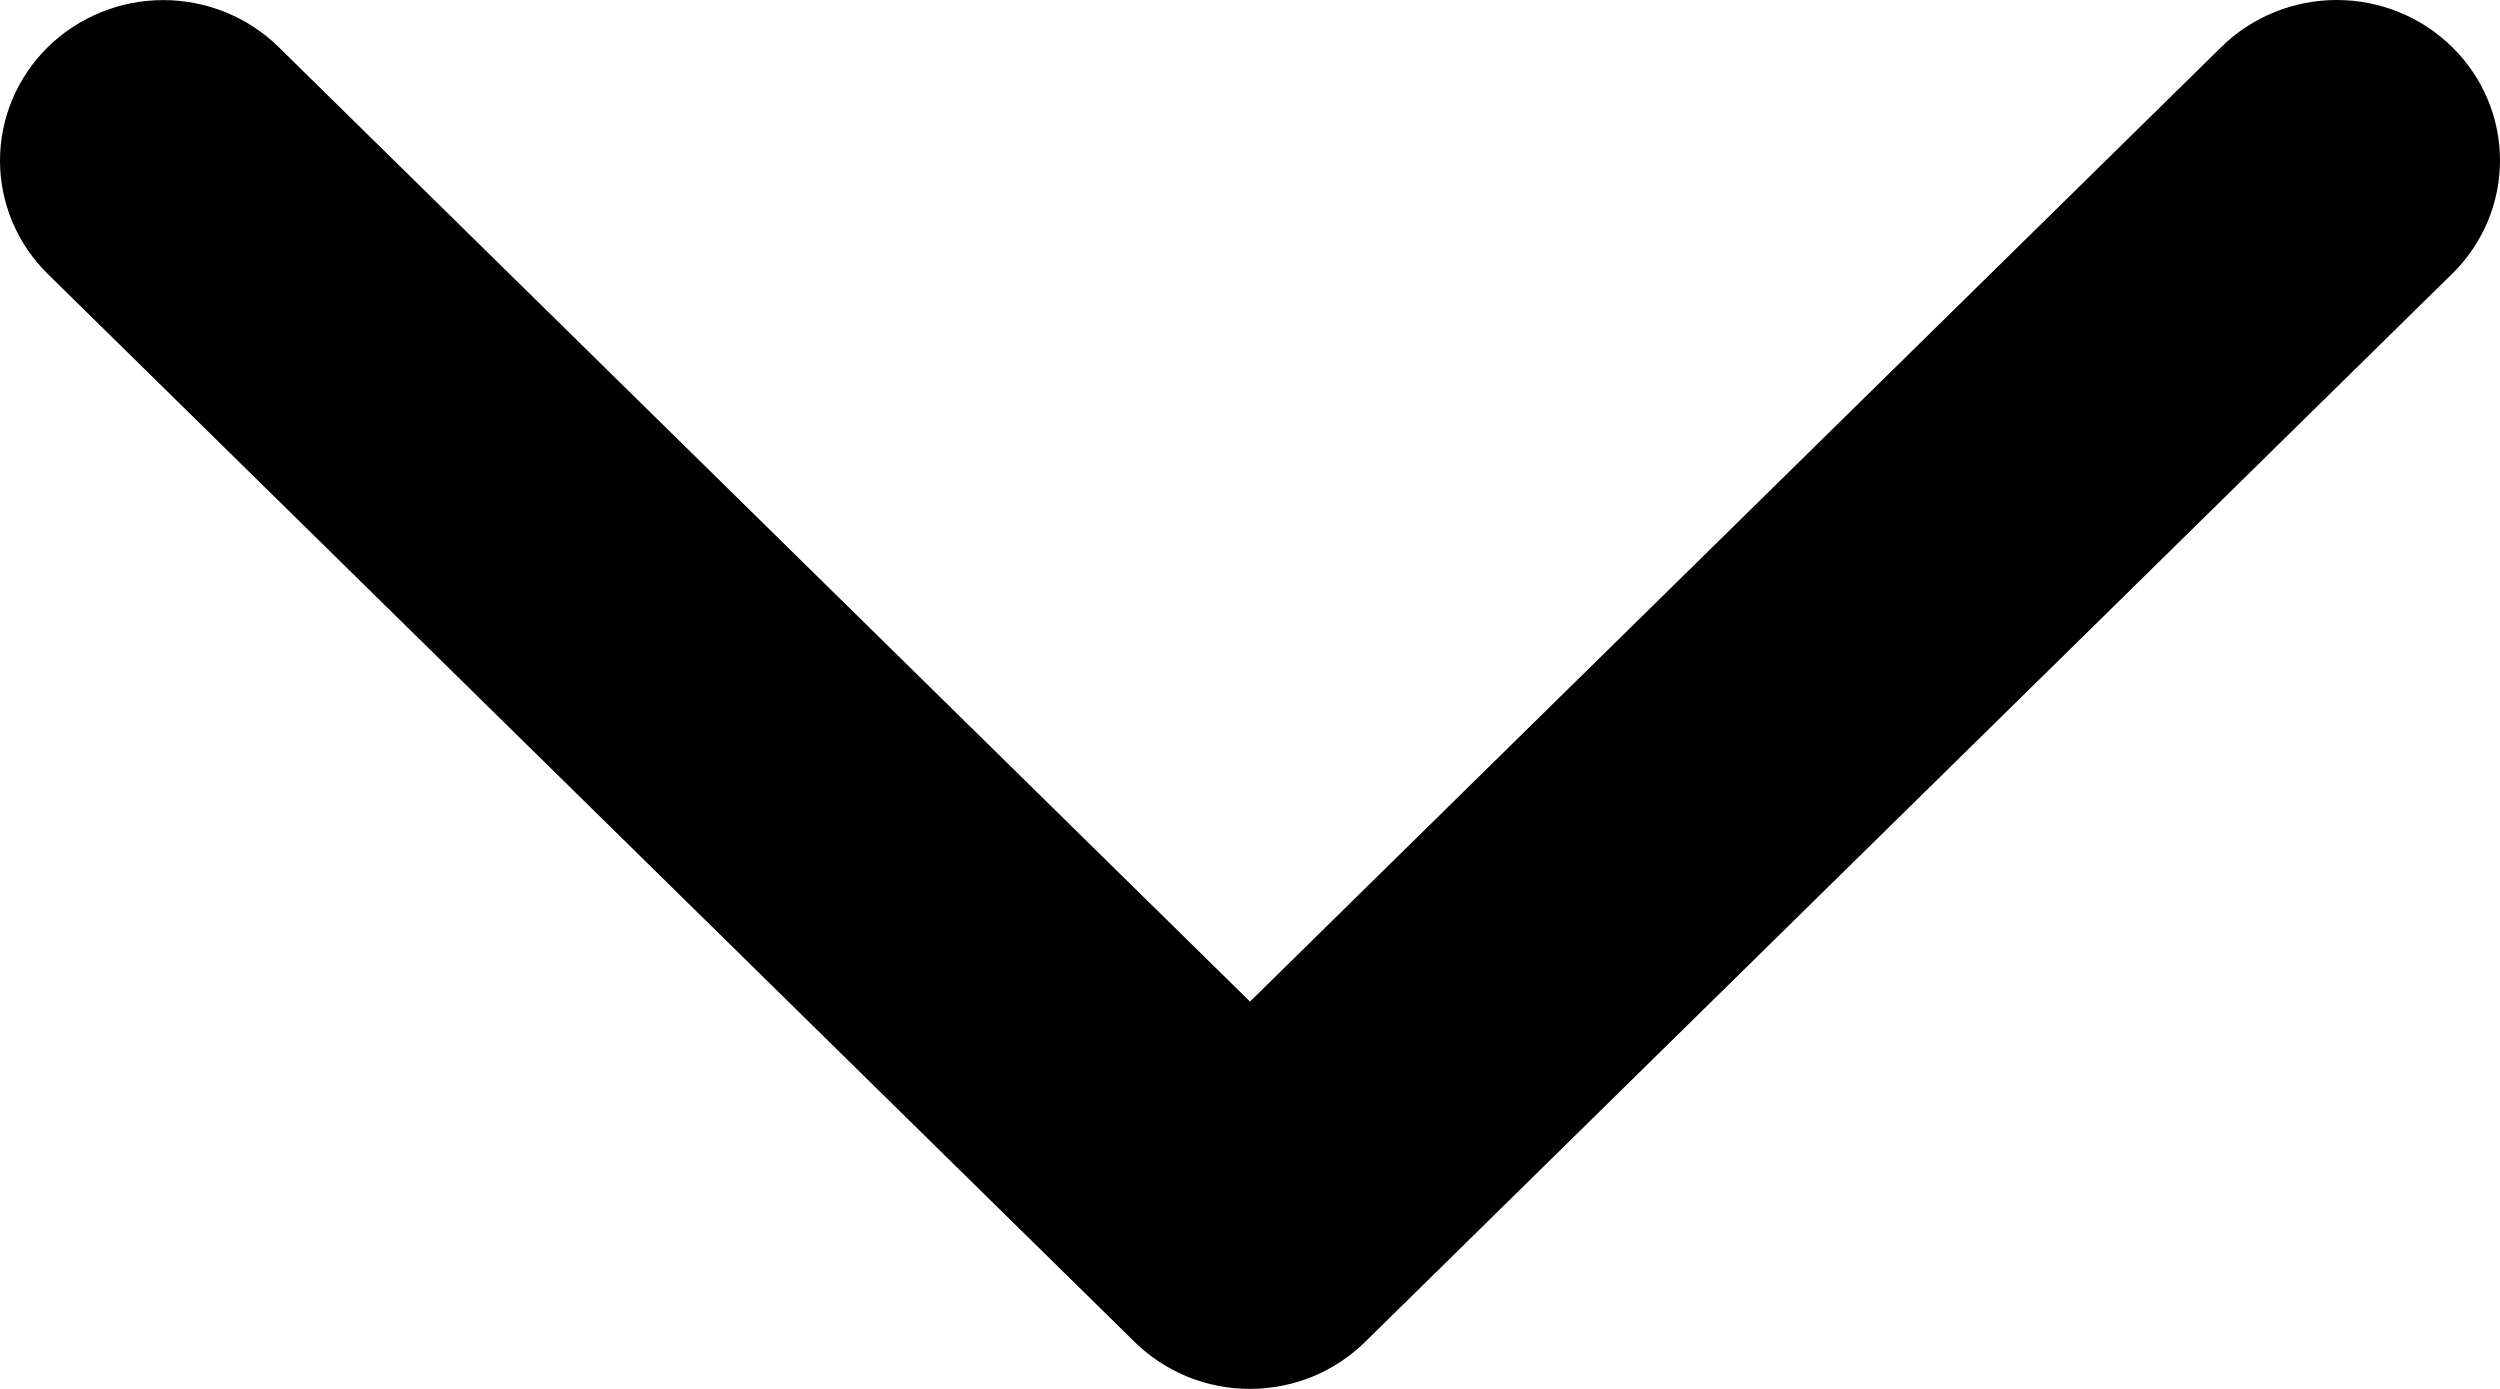
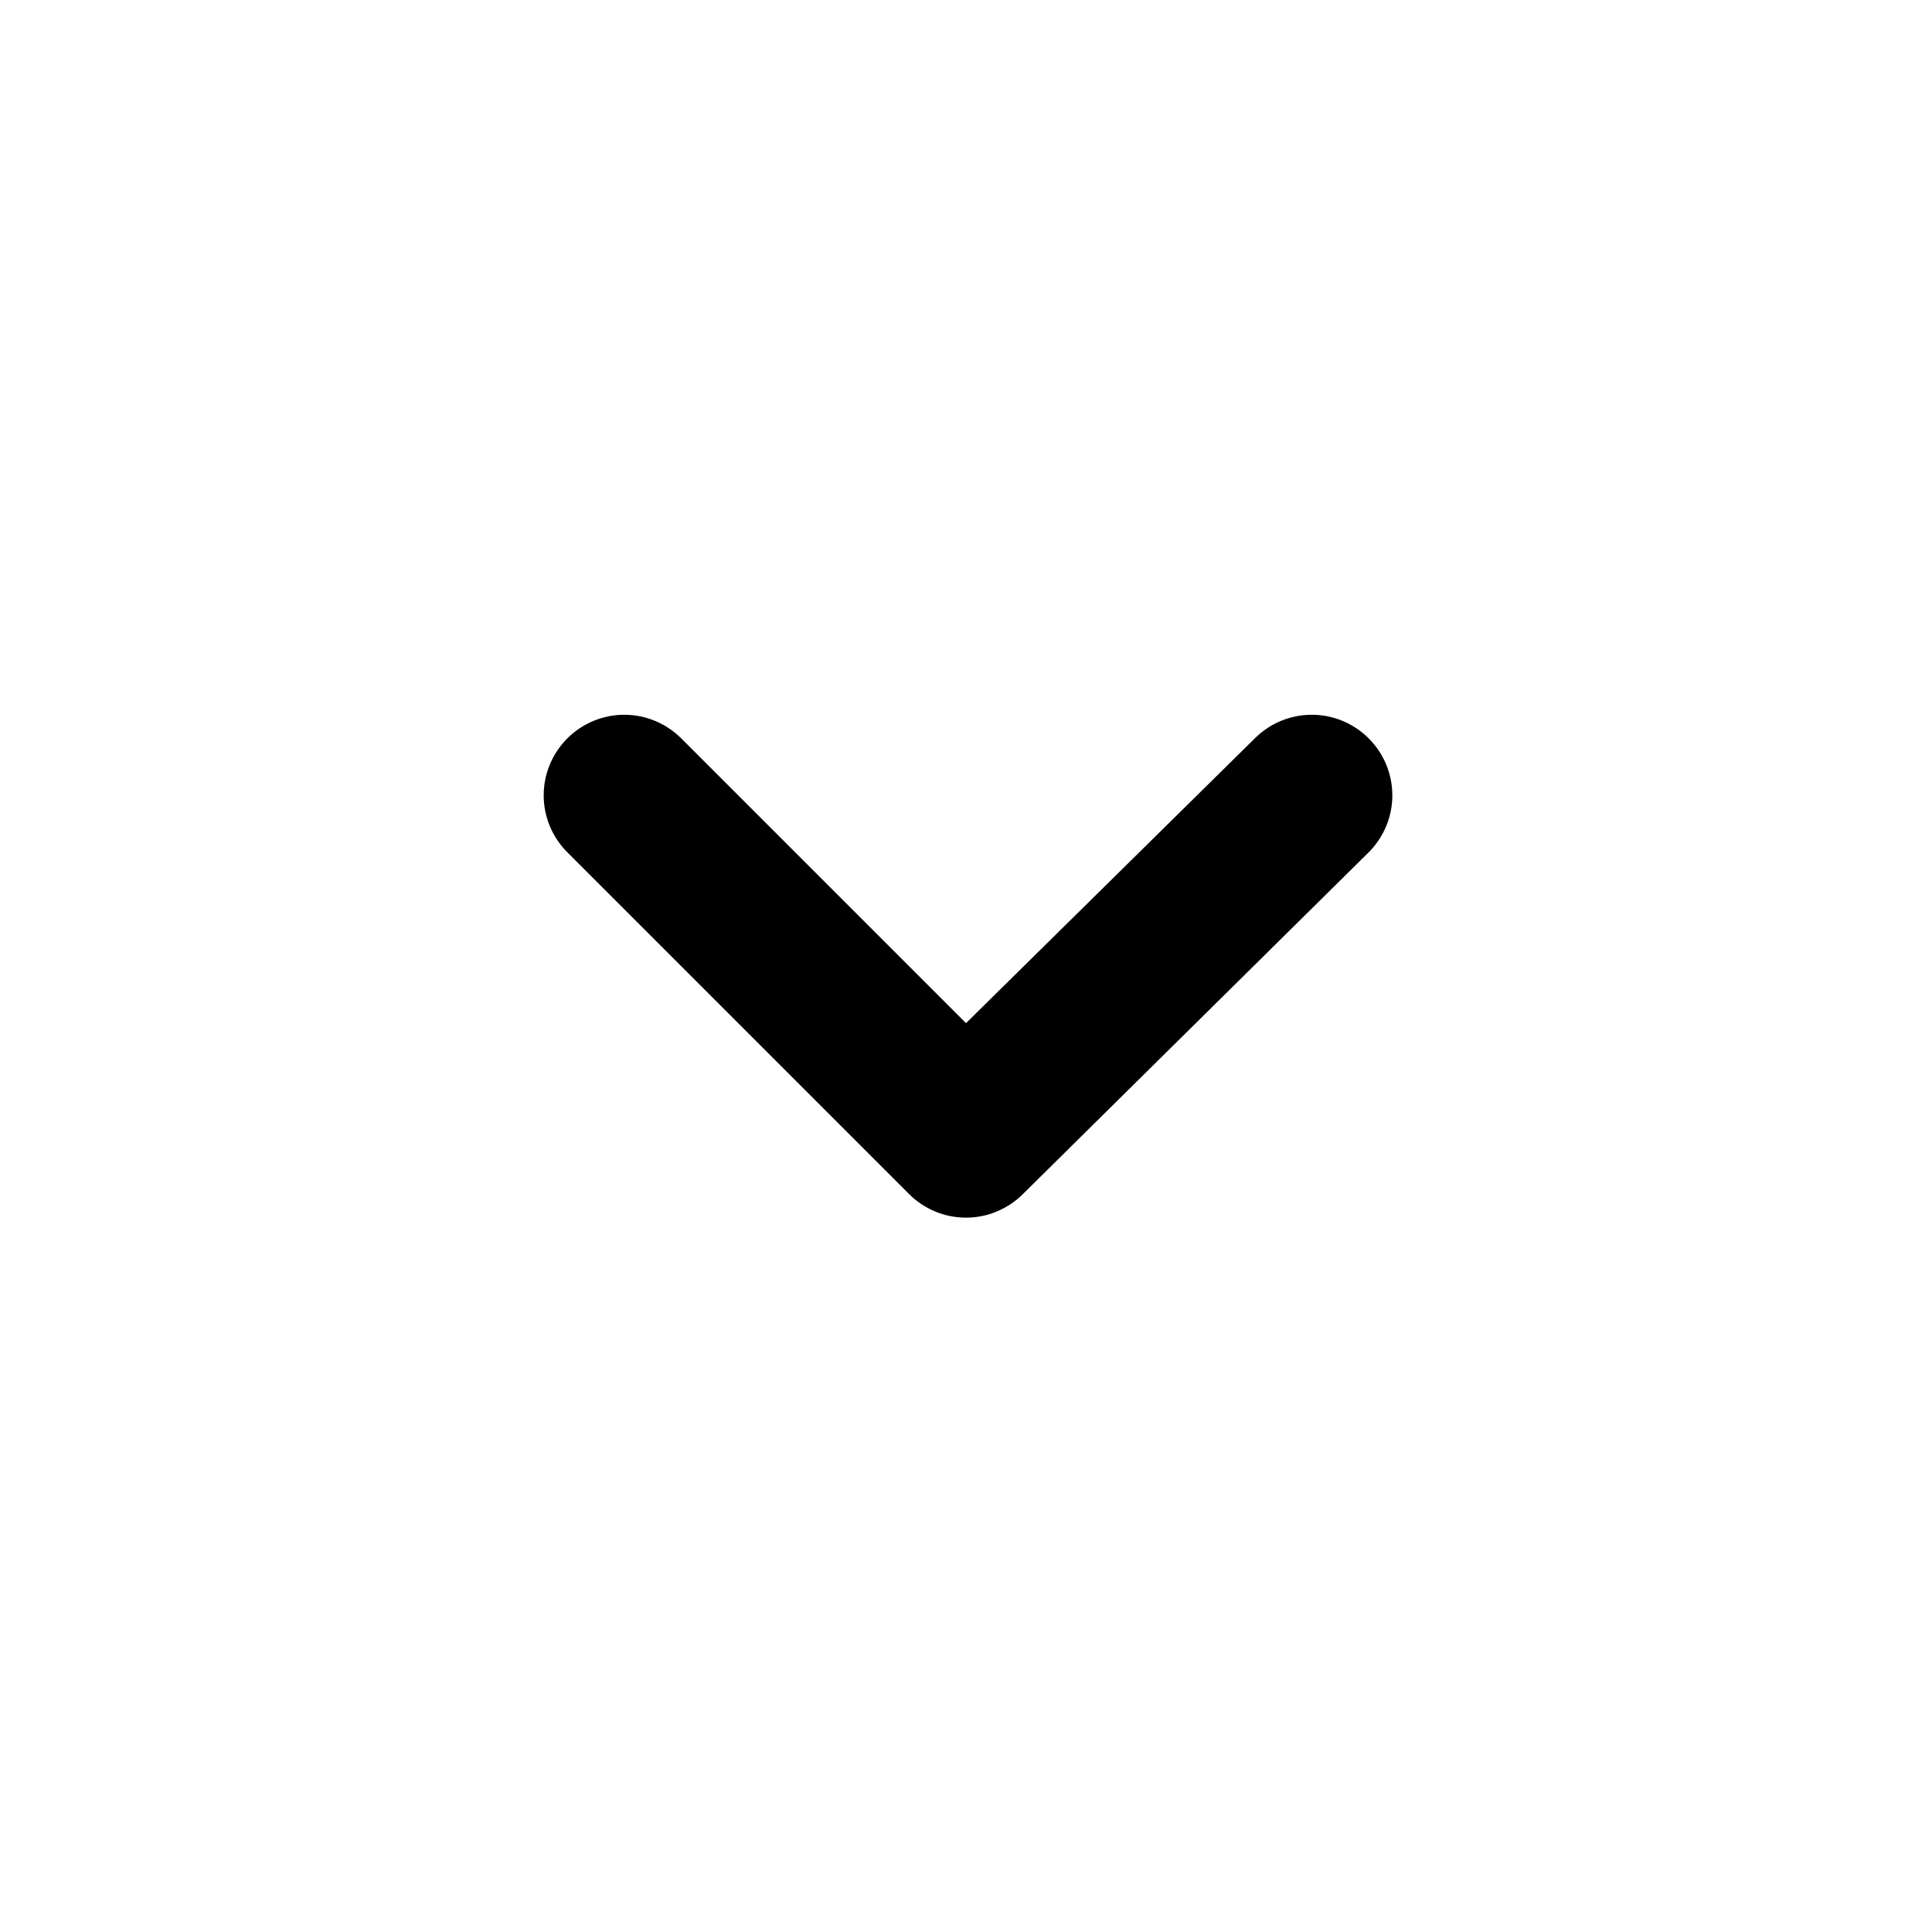
- <svg xmlns="http://www.w3.org/2000/svg" width="27" height="15" viewBox="0 0 27 15" fill="none">
-   <path d="M26.481 2.959L14.745 14.491C14.582 14.652 14.387 14.78 14.174 14.868C13.96 14.955 13.73 15 13.498 15C13.267 15 13.037 14.955 12.823 14.868C12.61 14.78 12.415 14.652 12.252 14.491L0.516 2.959C0.186 2.635 -4.9273e-09 2.194 0 1.734C4.92801e-09 1.275 0.186 0.834 0.516 0.509C0.847 0.184 1.296 0.001 1.763 0.001C2.231 0.001 2.68 0.184 3.01 0.509L13.5 10.817L23.99 0.508C24.32 0.183 24.769 0 25.237 0C25.704 0 26.153 0.183 26.483 0.508C26.814 0.832 27 1.273 27 1.733C27 2.192 26.814 2.633 26.483 2.958L26.481 2.959Z" fill="black" />
+ <svg xmlns="http://www.w3.org/2000/svg" width="24" height="24" viewBox="0 0 24 24" fill="none">
+   <path d="M17 9.17C16.813 8.984 16.559 8.879 16.295 8.879C16.031 8.879 15.777 8.984 15.59 9.17L12 12.71L8.46 9.17C8.273 8.984 8.019 8.879 7.755 8.879C7.491 8.879 7.237 8.984 7.05 9.17C6.956 9.263 6.882 9.374 6.831 9.495C6.78 9.617 6.754 9.748 6.754 9.88C6.754 10.012 6.78 10.143 6.831 10.265C6.882 10.386 6.956 10.497 7.05 10.59L11.29 14.83C11.383 14.924 11.493 14.998 11.615 15.049C11.737 15.1 11.868 15.126 12 15.126C12.132 15.126 12.263 15.1 12.384 15.049C12.506 14.998 12.617 14.924 12.71 14.83L17 10.59C17.094 10.497 17.168 10.386 17.219 10.265C17.27 10.143 17.296 10.012 17.296 9.88C17.296 9.748 17.27 9.617 17.219 9.495C17.168 9.374 17.094 9.263 17 9.17Z" fill="black" />
</svg>
